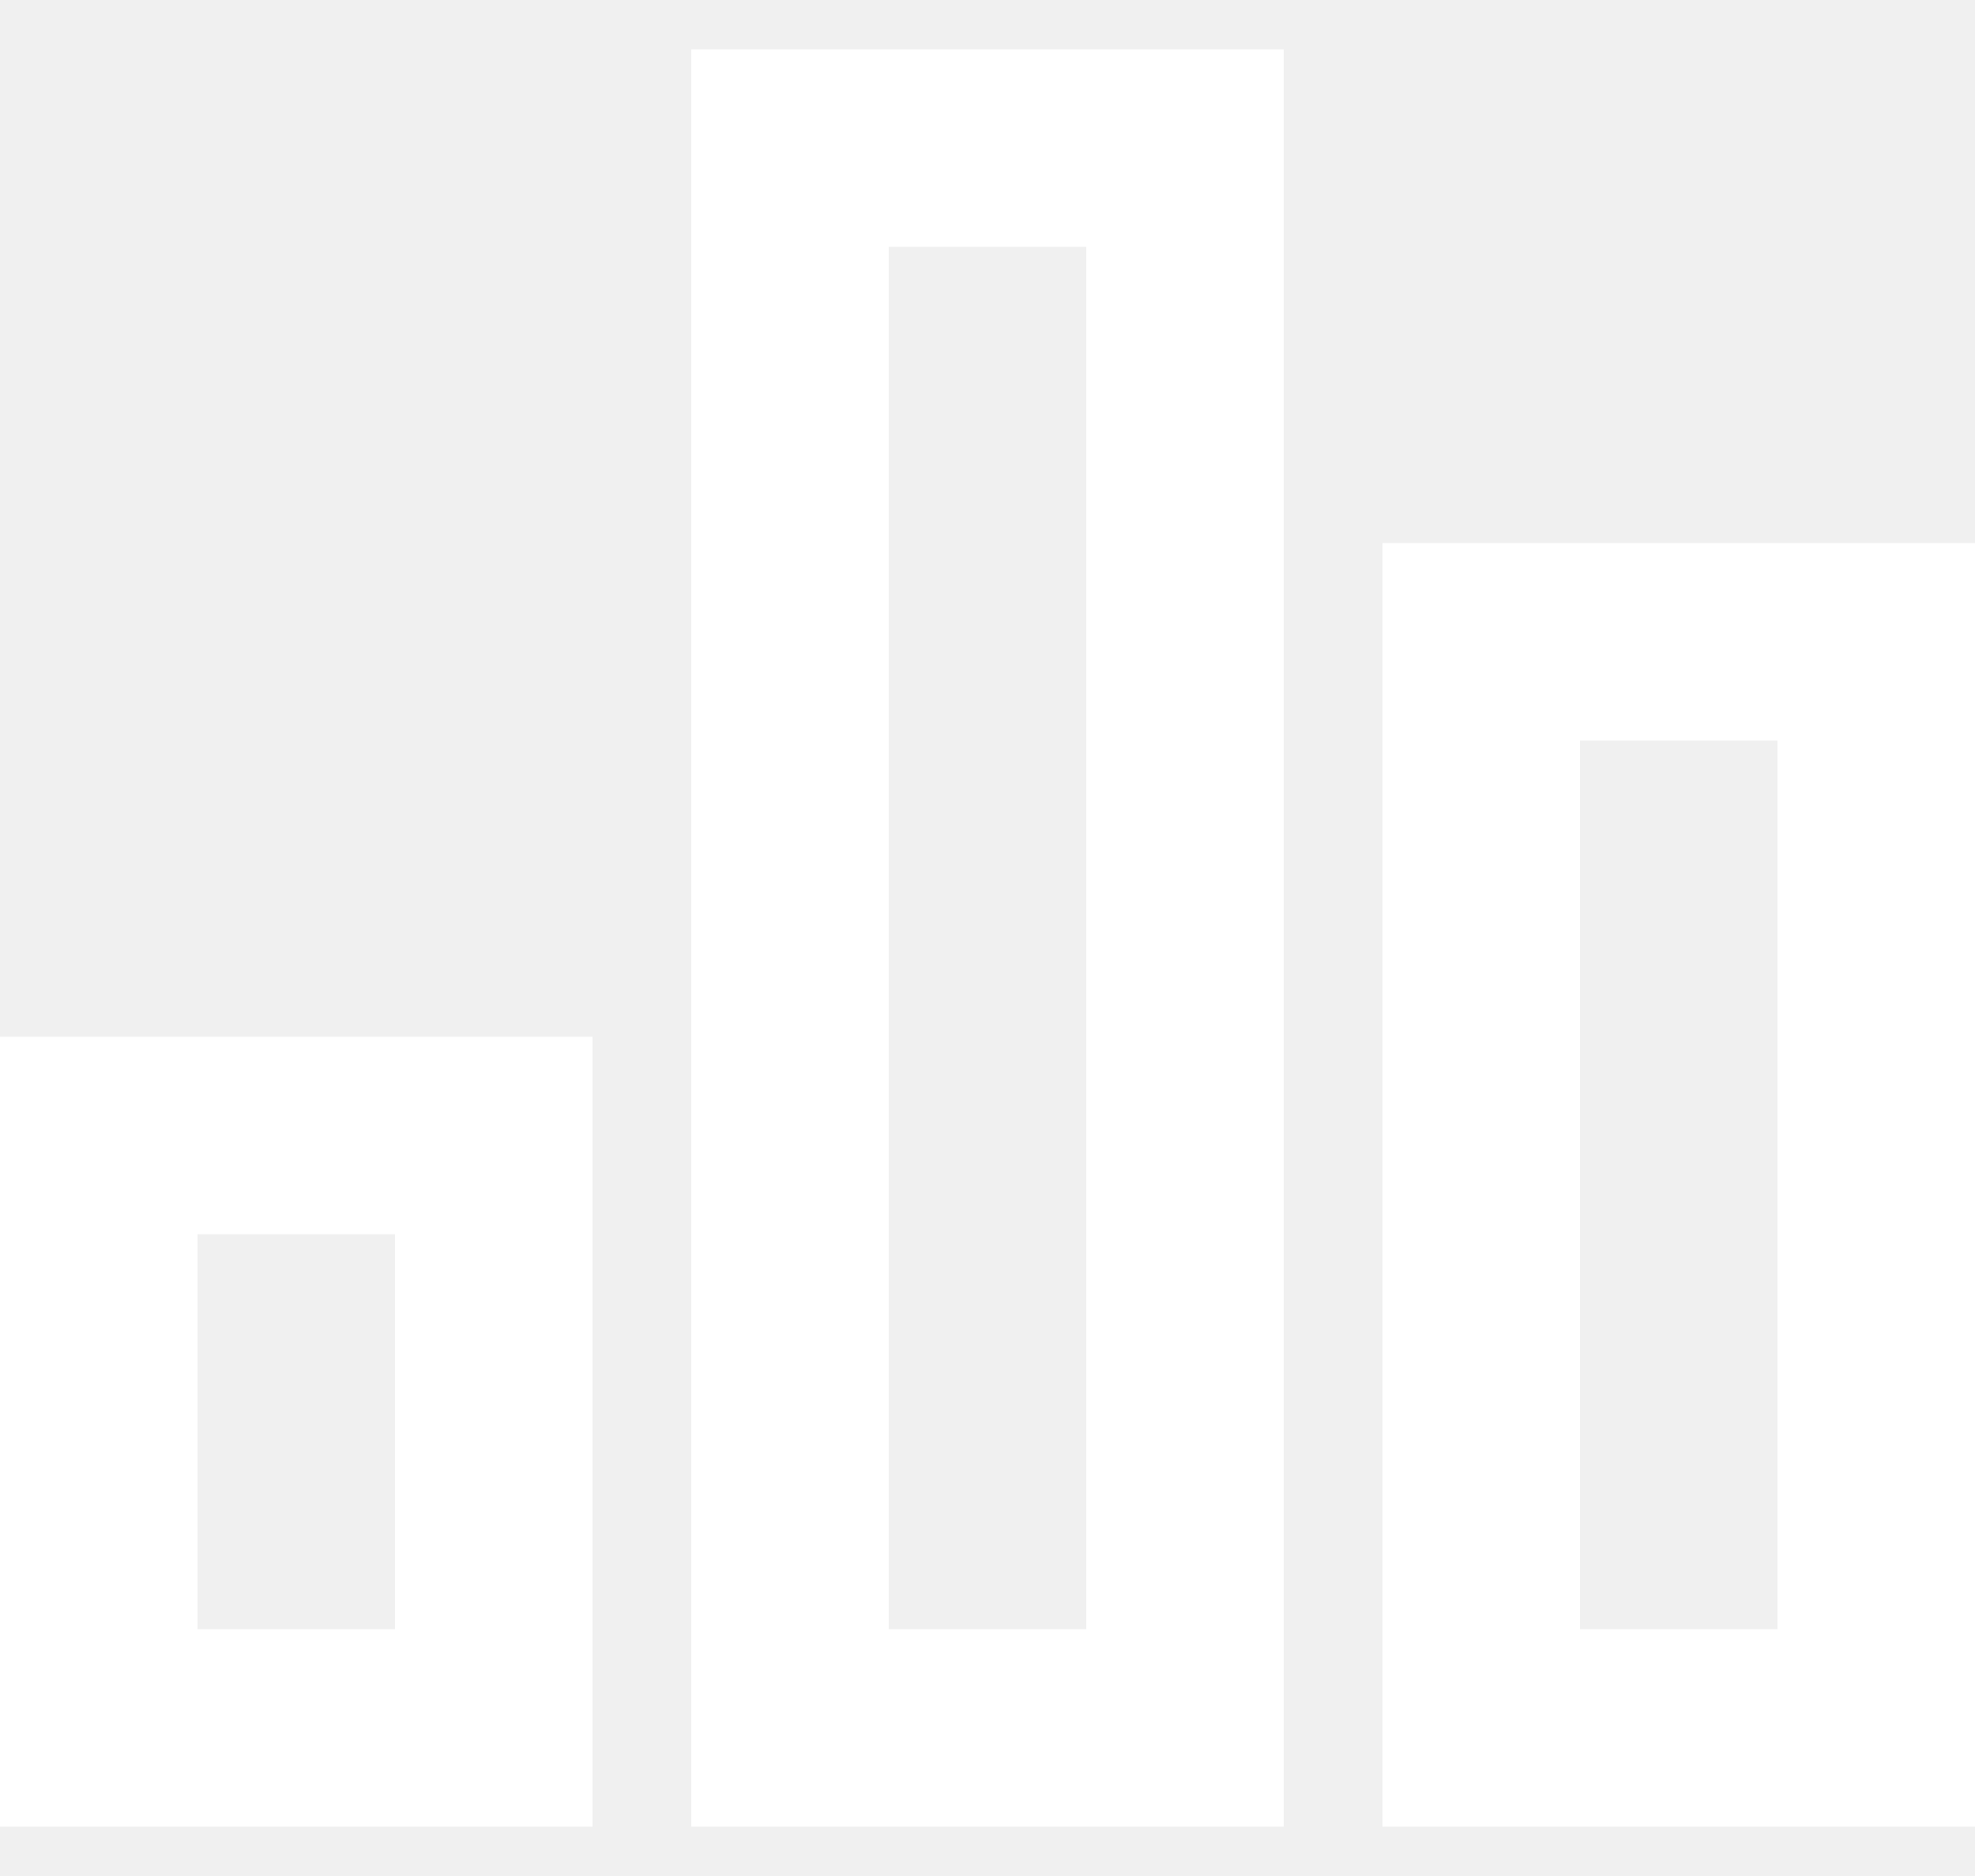
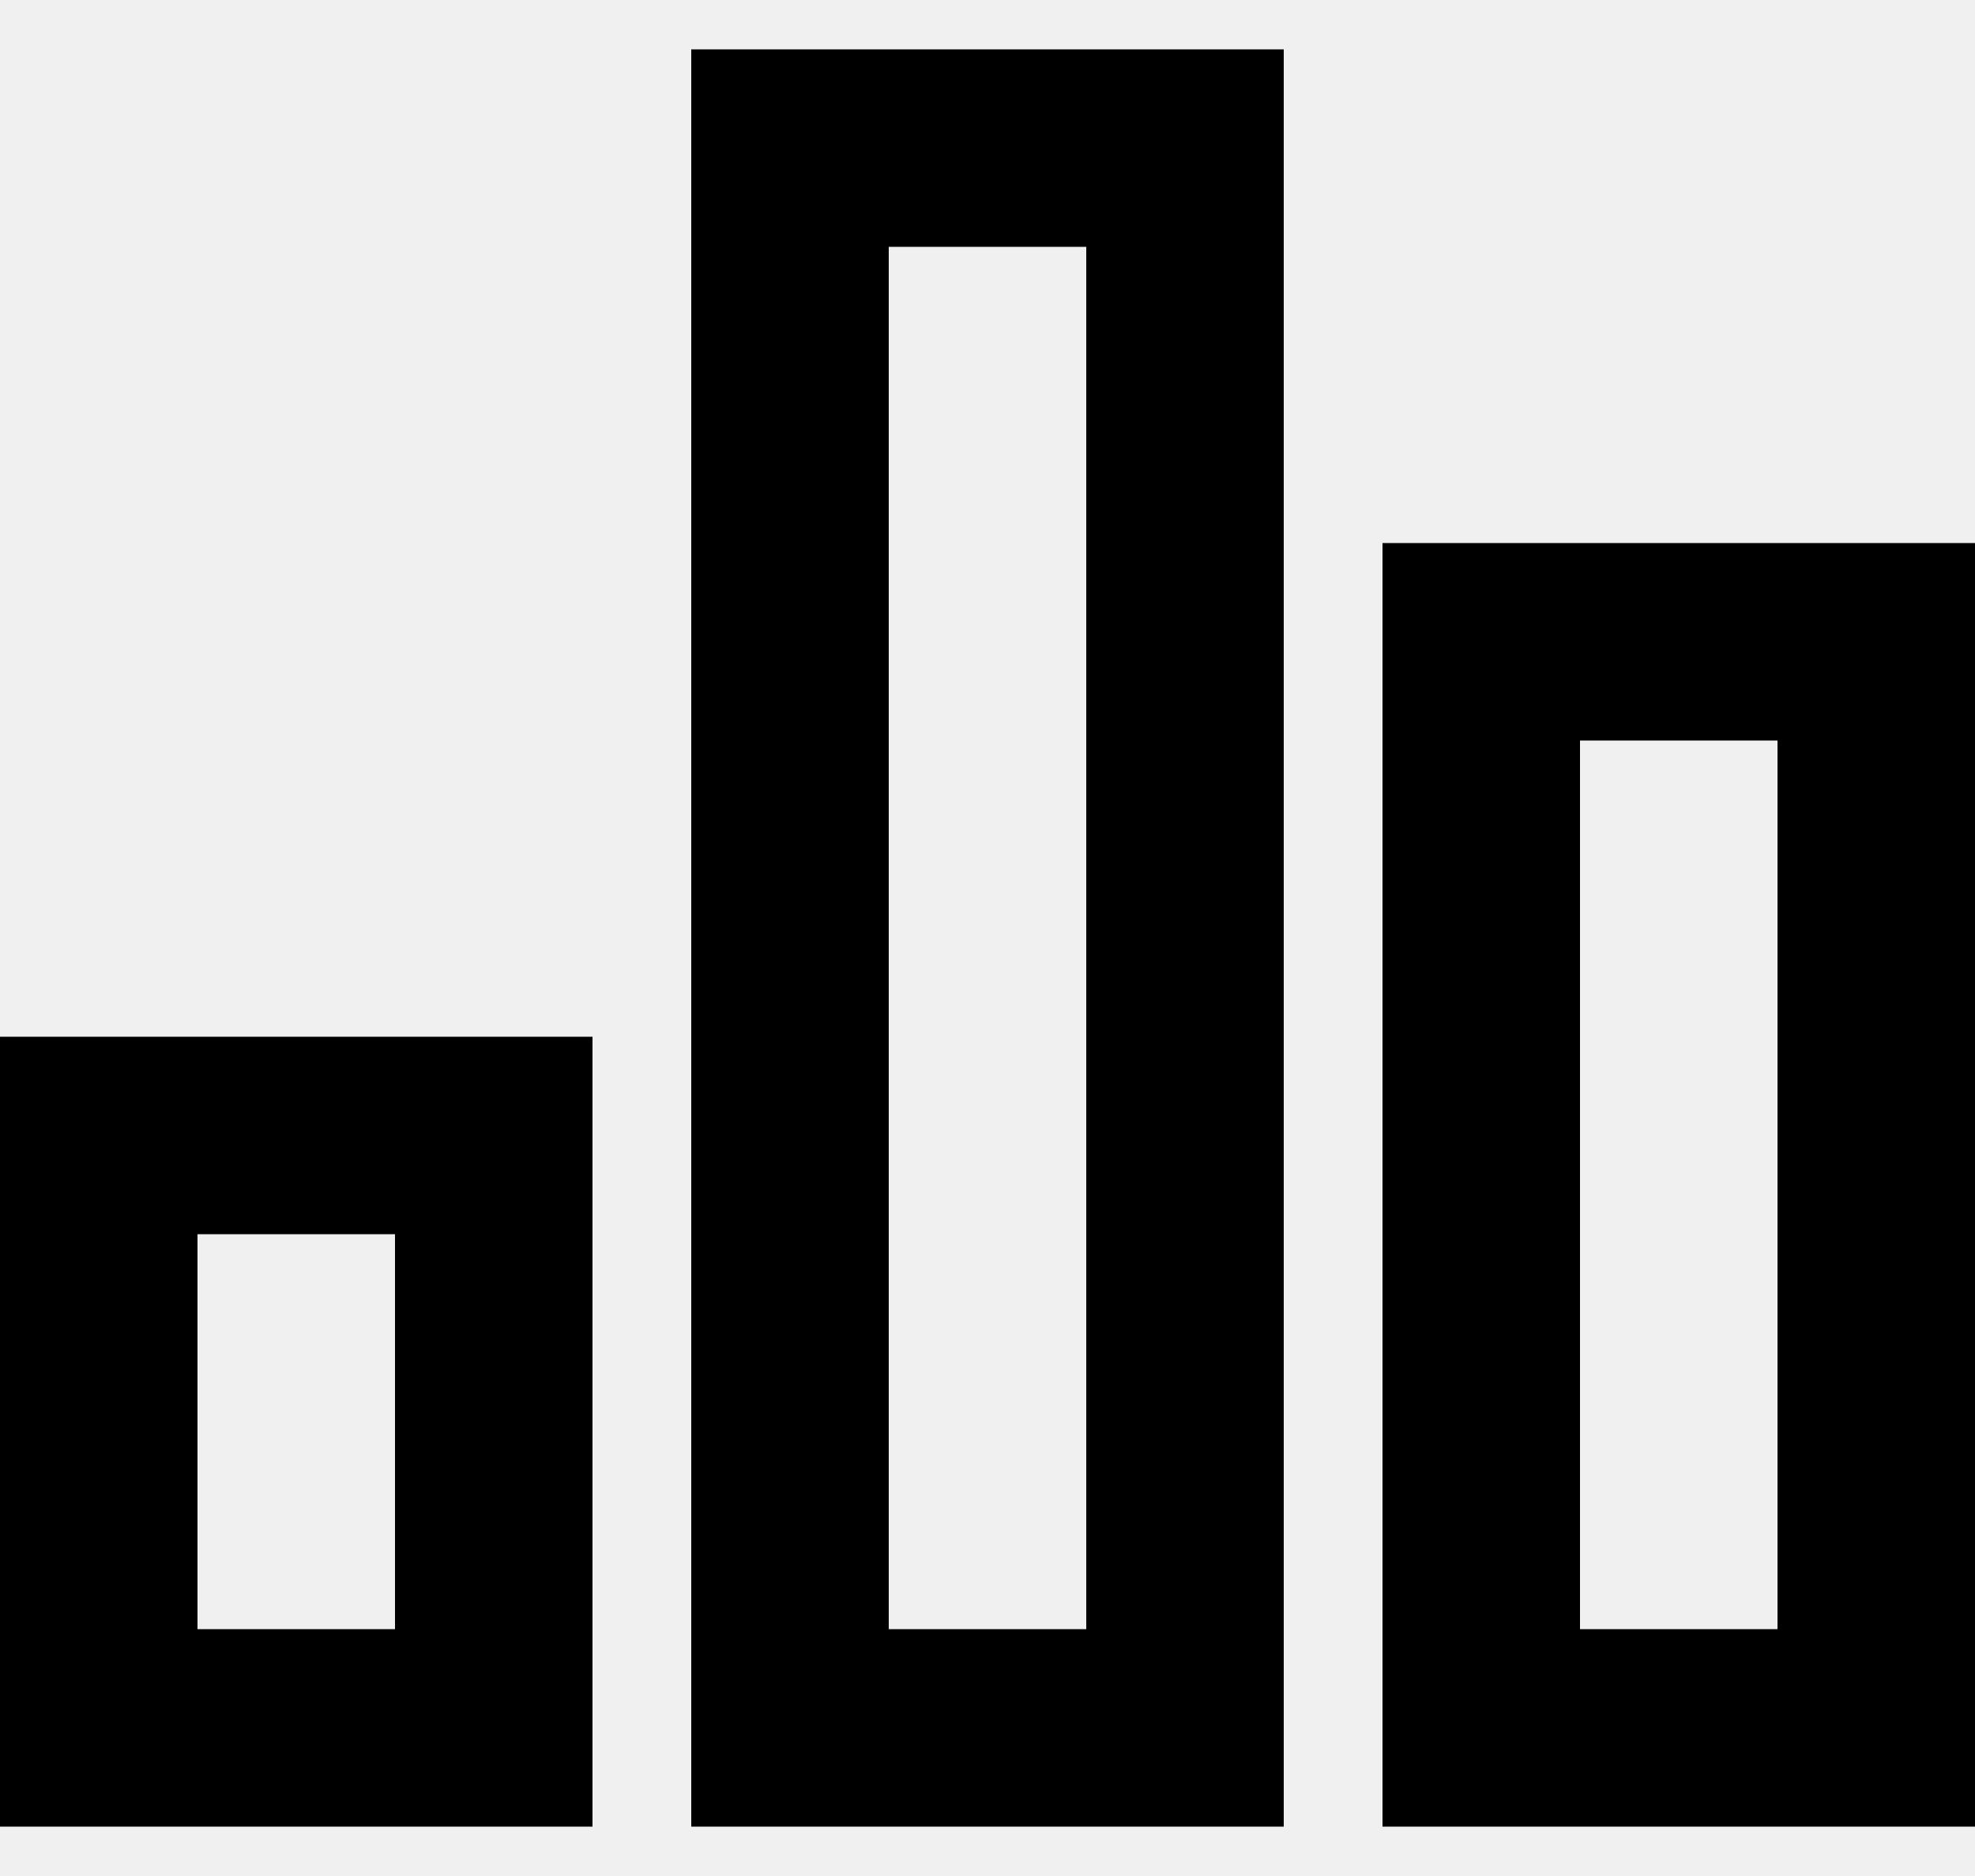
<svg xmlns="http://www.w3.org/2000/svg" width="20" height="19" viewBox="0 0 20 19" fill="none">
-   <path d="M0 10.5H6V18.5H0V10.5ZM14 5.5H20V18.5H14V5.5ZM7 0.5H13V18.5H7V0.5ZM2 12.5V16.5H4V12.5H2ZM9 2.5V16.5H11V2.5H9ZM16 7.5V16.5H18V7.5H16Z" fill="white" />
+   <path d="M0 10.5H6V18.5H0V10.5ZM14 5.5H20V18.5H14V5.5ZM7 0.5H13V18.5H7V0.5ZM2 12.5V16.5H4V12.5H2ZM9 2.5V16.5H11V2.5H9ZM16 7.5V16.5H18V7.5H16Z" fill="currentColor" />
</svg>
